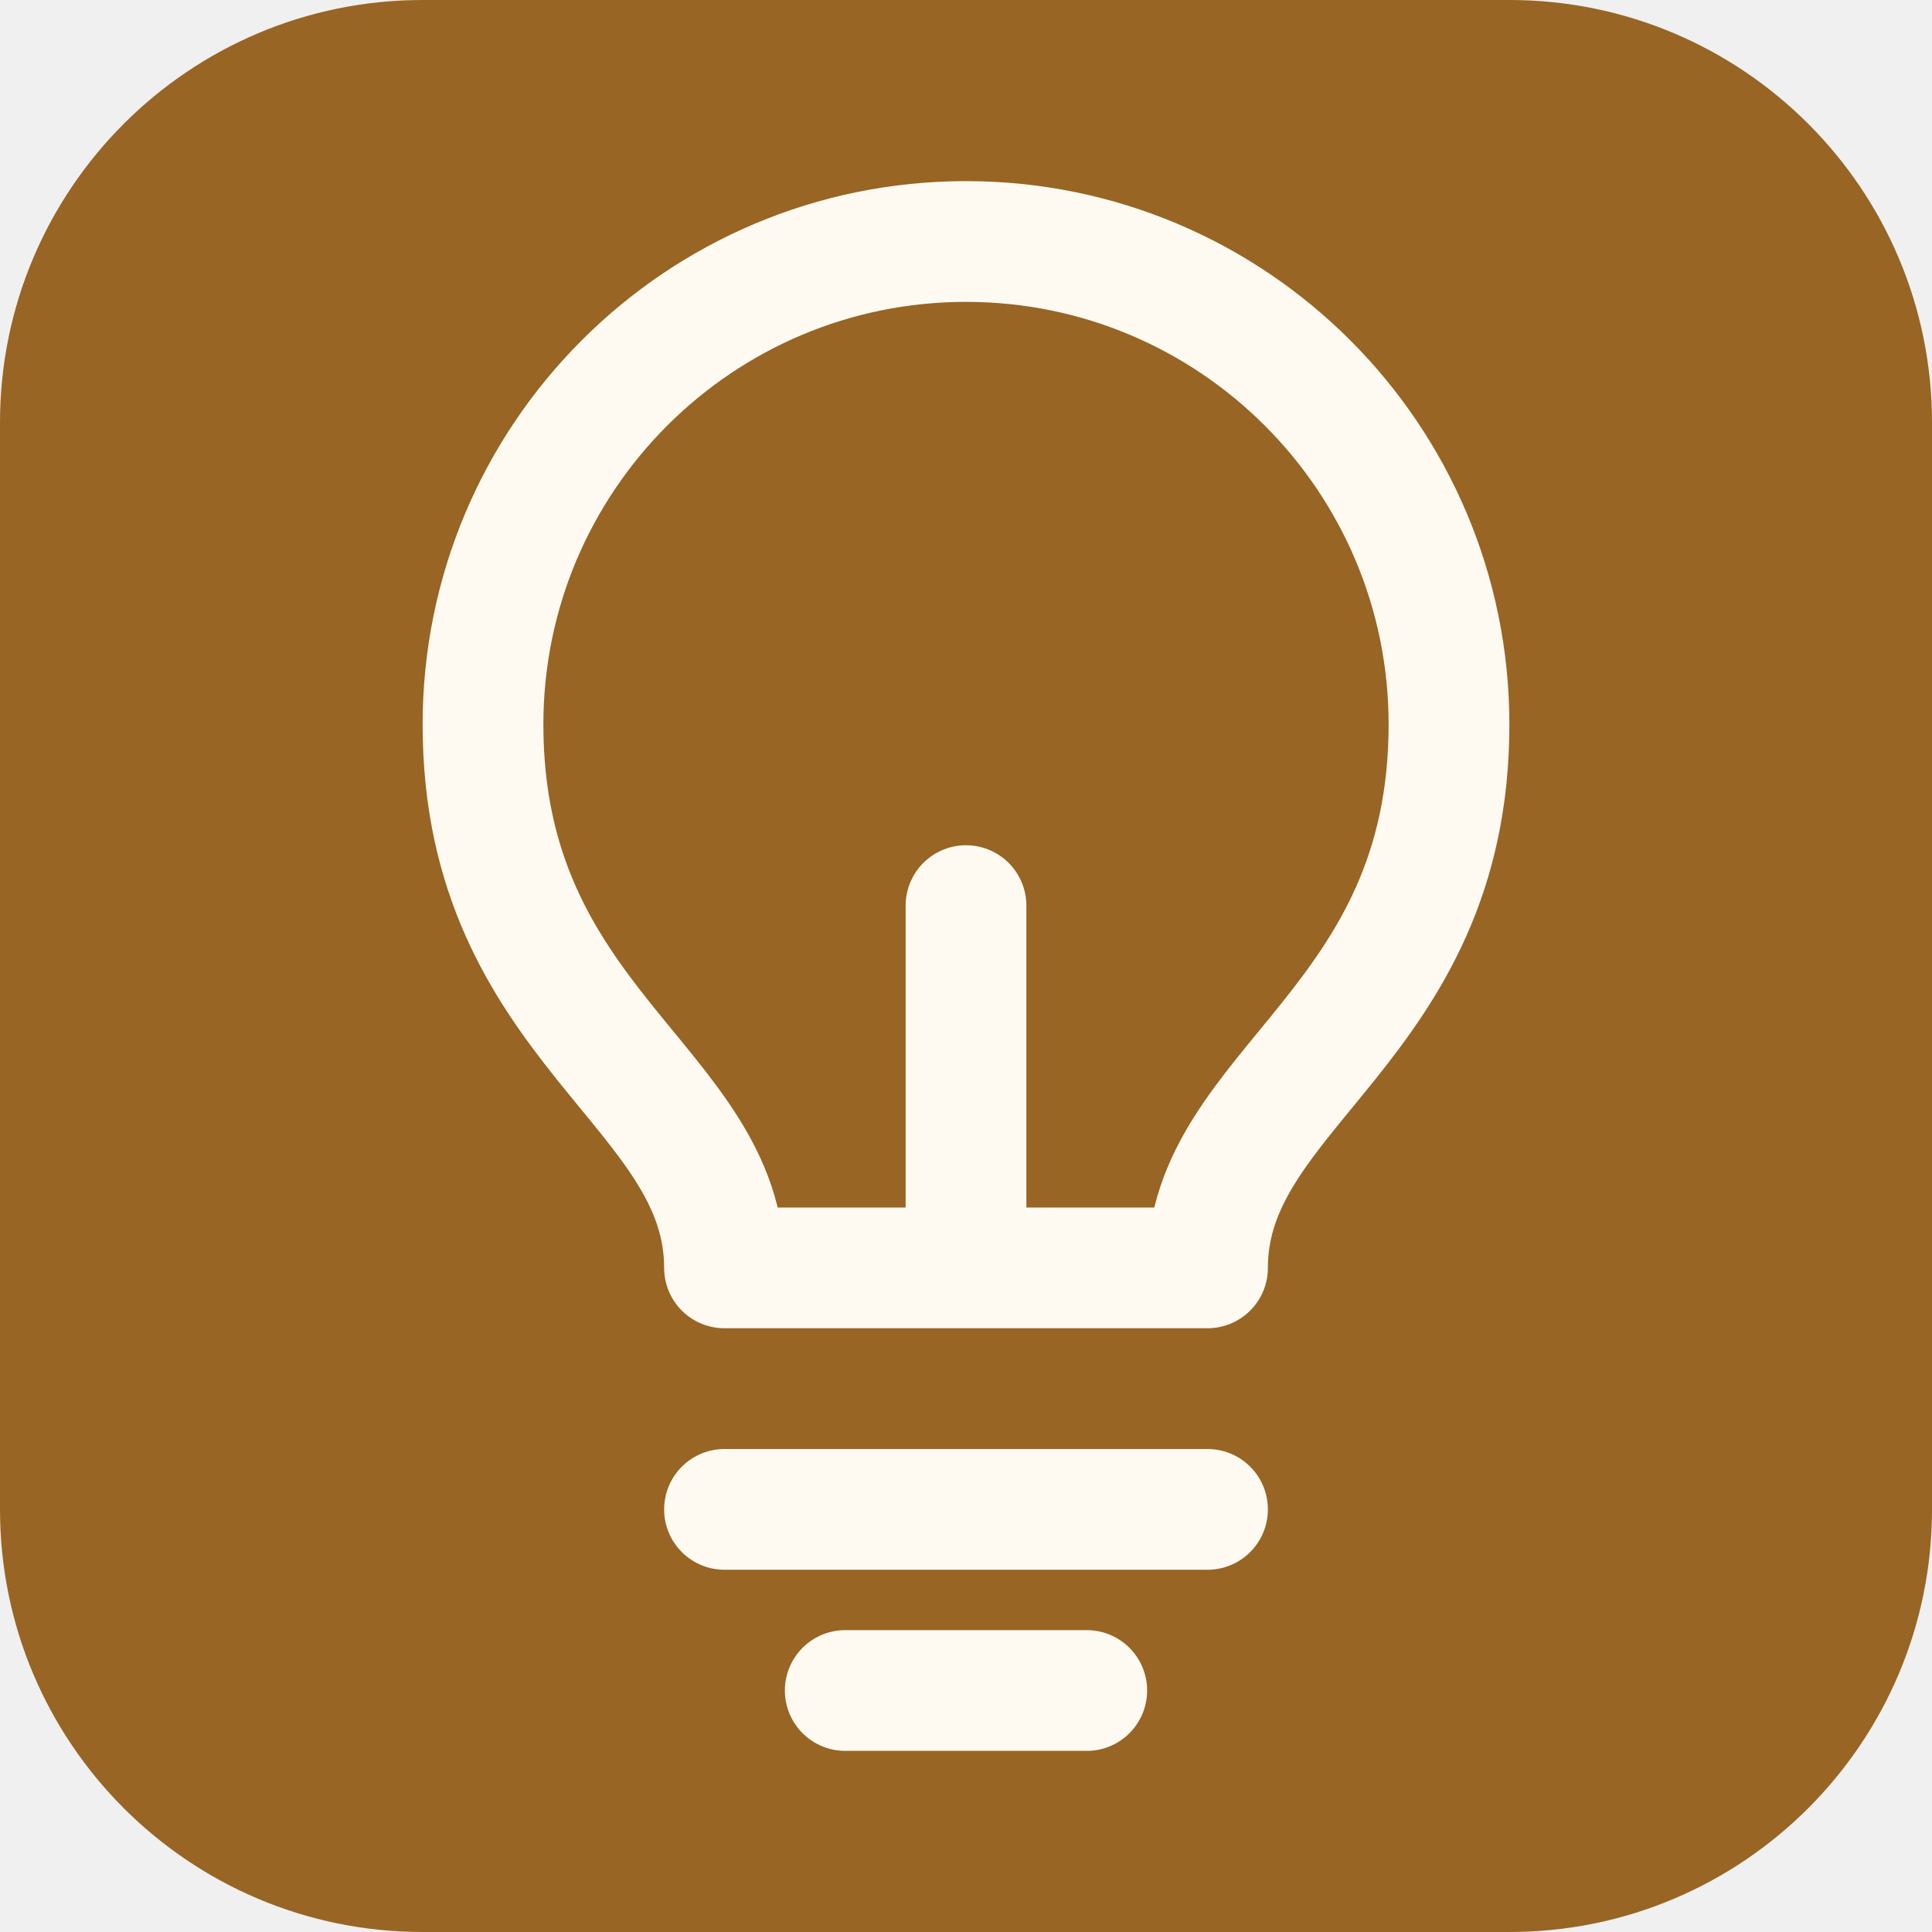
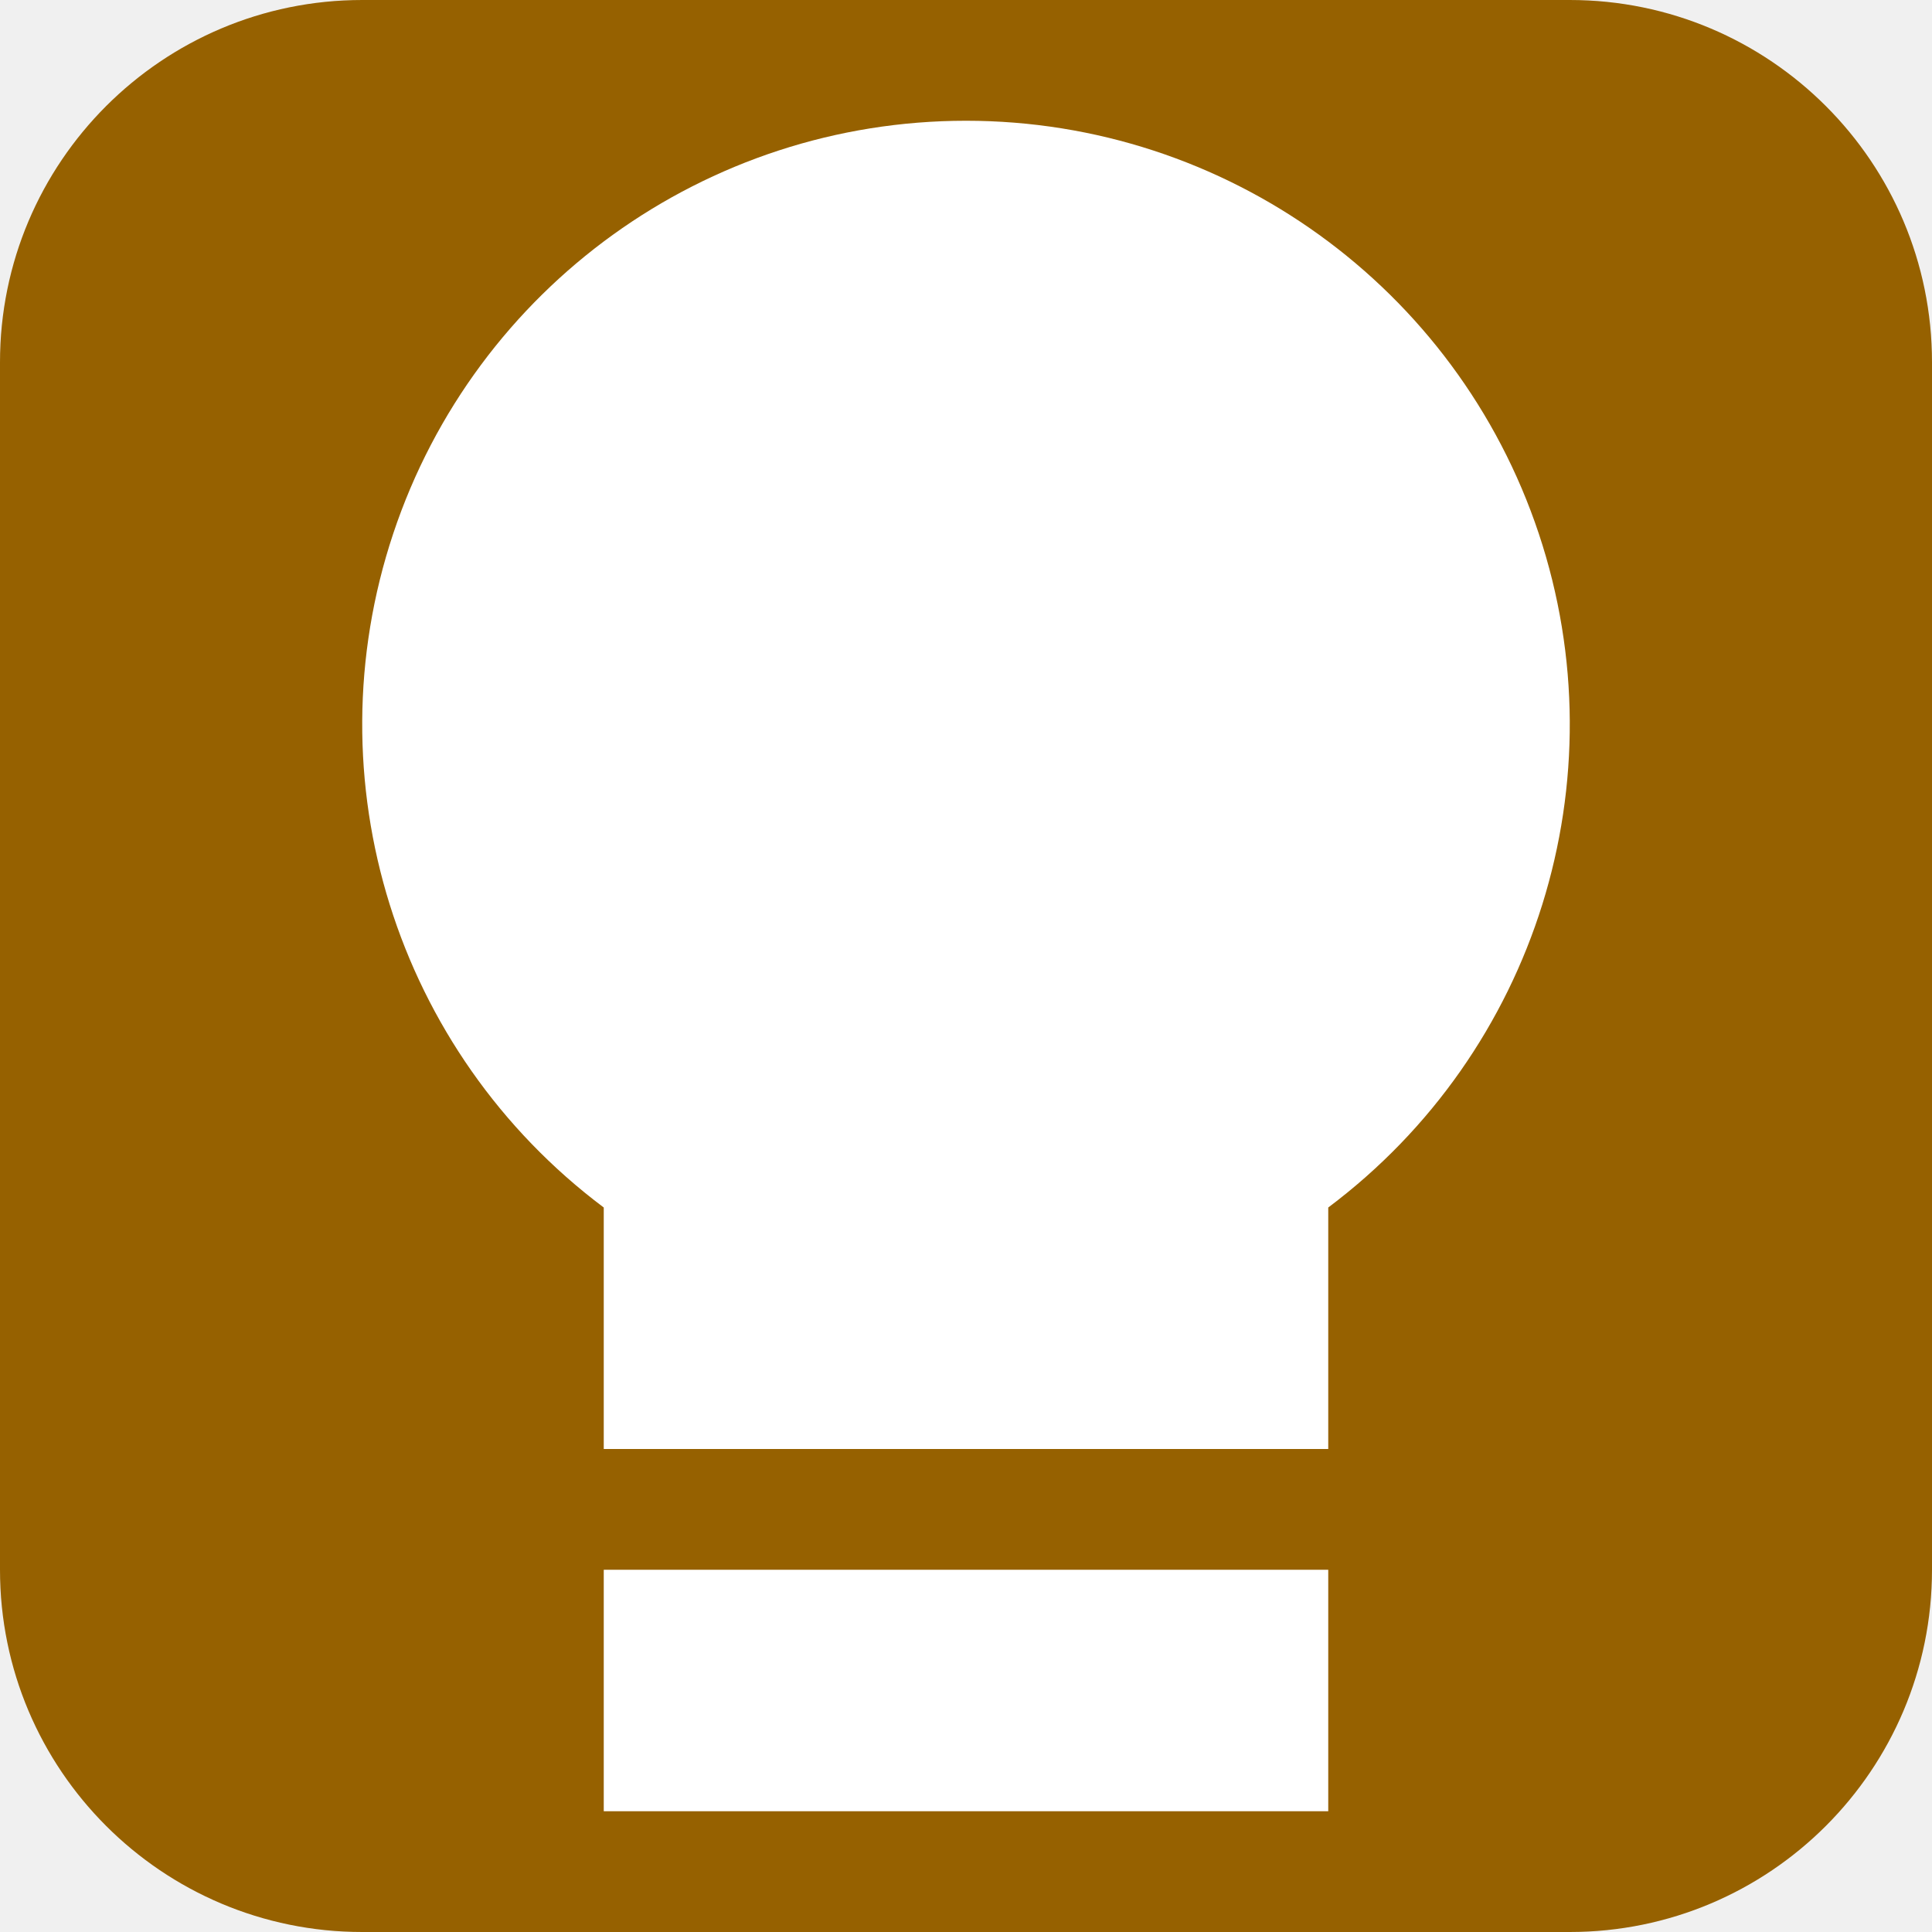
- <svg xmlns="http://www.w3.org/2000/svg" viewBox="0 0 32 32">
-   <rect width="32" height="32" rx="7" fill="#986524" />
-   <g fill="none" stroke="#fffaf1" stroke-width="2" stroke-linecap="round" stroke-linejoin="round">
-     <path d="M12 21c0-3-4-4-4-9a8 8 0 0 1 16 0c0 5-4 6-4 9zM12 25h8m-6 3h4M16 21v-6" />
+ <svg xmlns="http://www.w3.org/2000/svg" viewBox="0 0 16 16">
+   <rect width="16" height="16" rx="3" fill="#966100" />
+   <g fill="#fff">
+     <path d="M8 1a5 5 0 0 0-3 9v2h6v-2a5 5 0 0 0-3-9M5 13h6v2H5z" />
  </g>
</svg>
